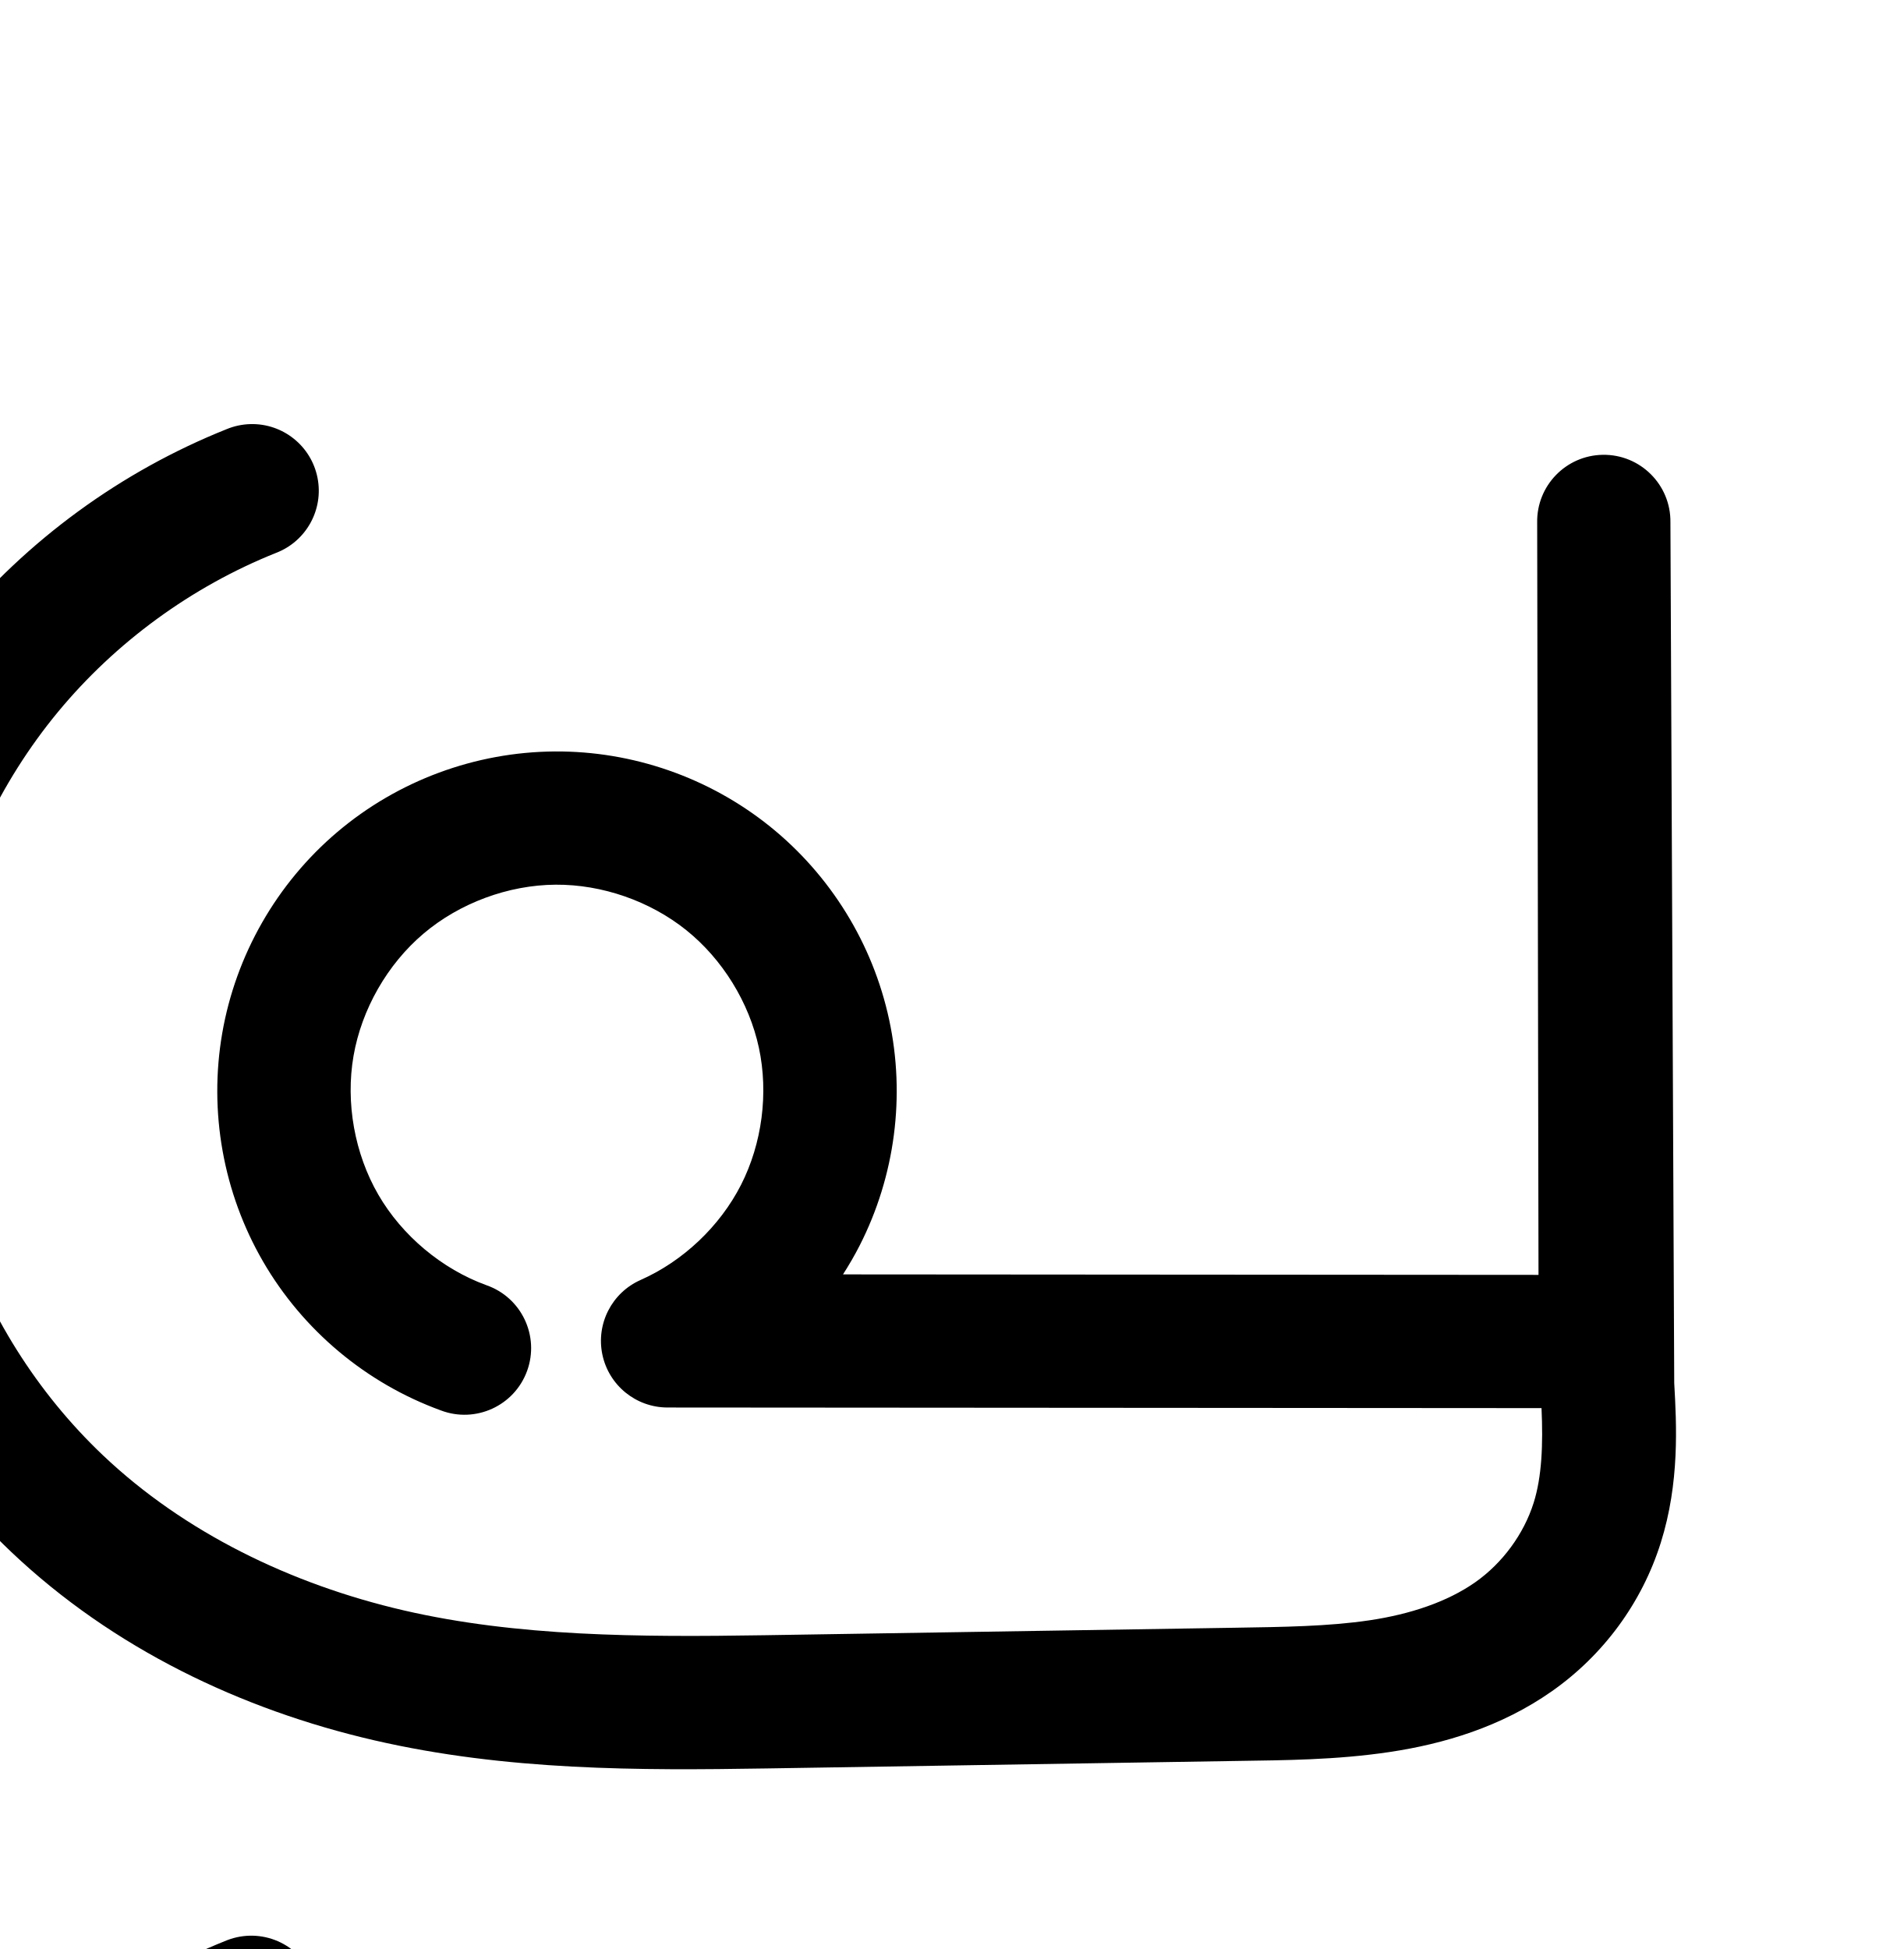
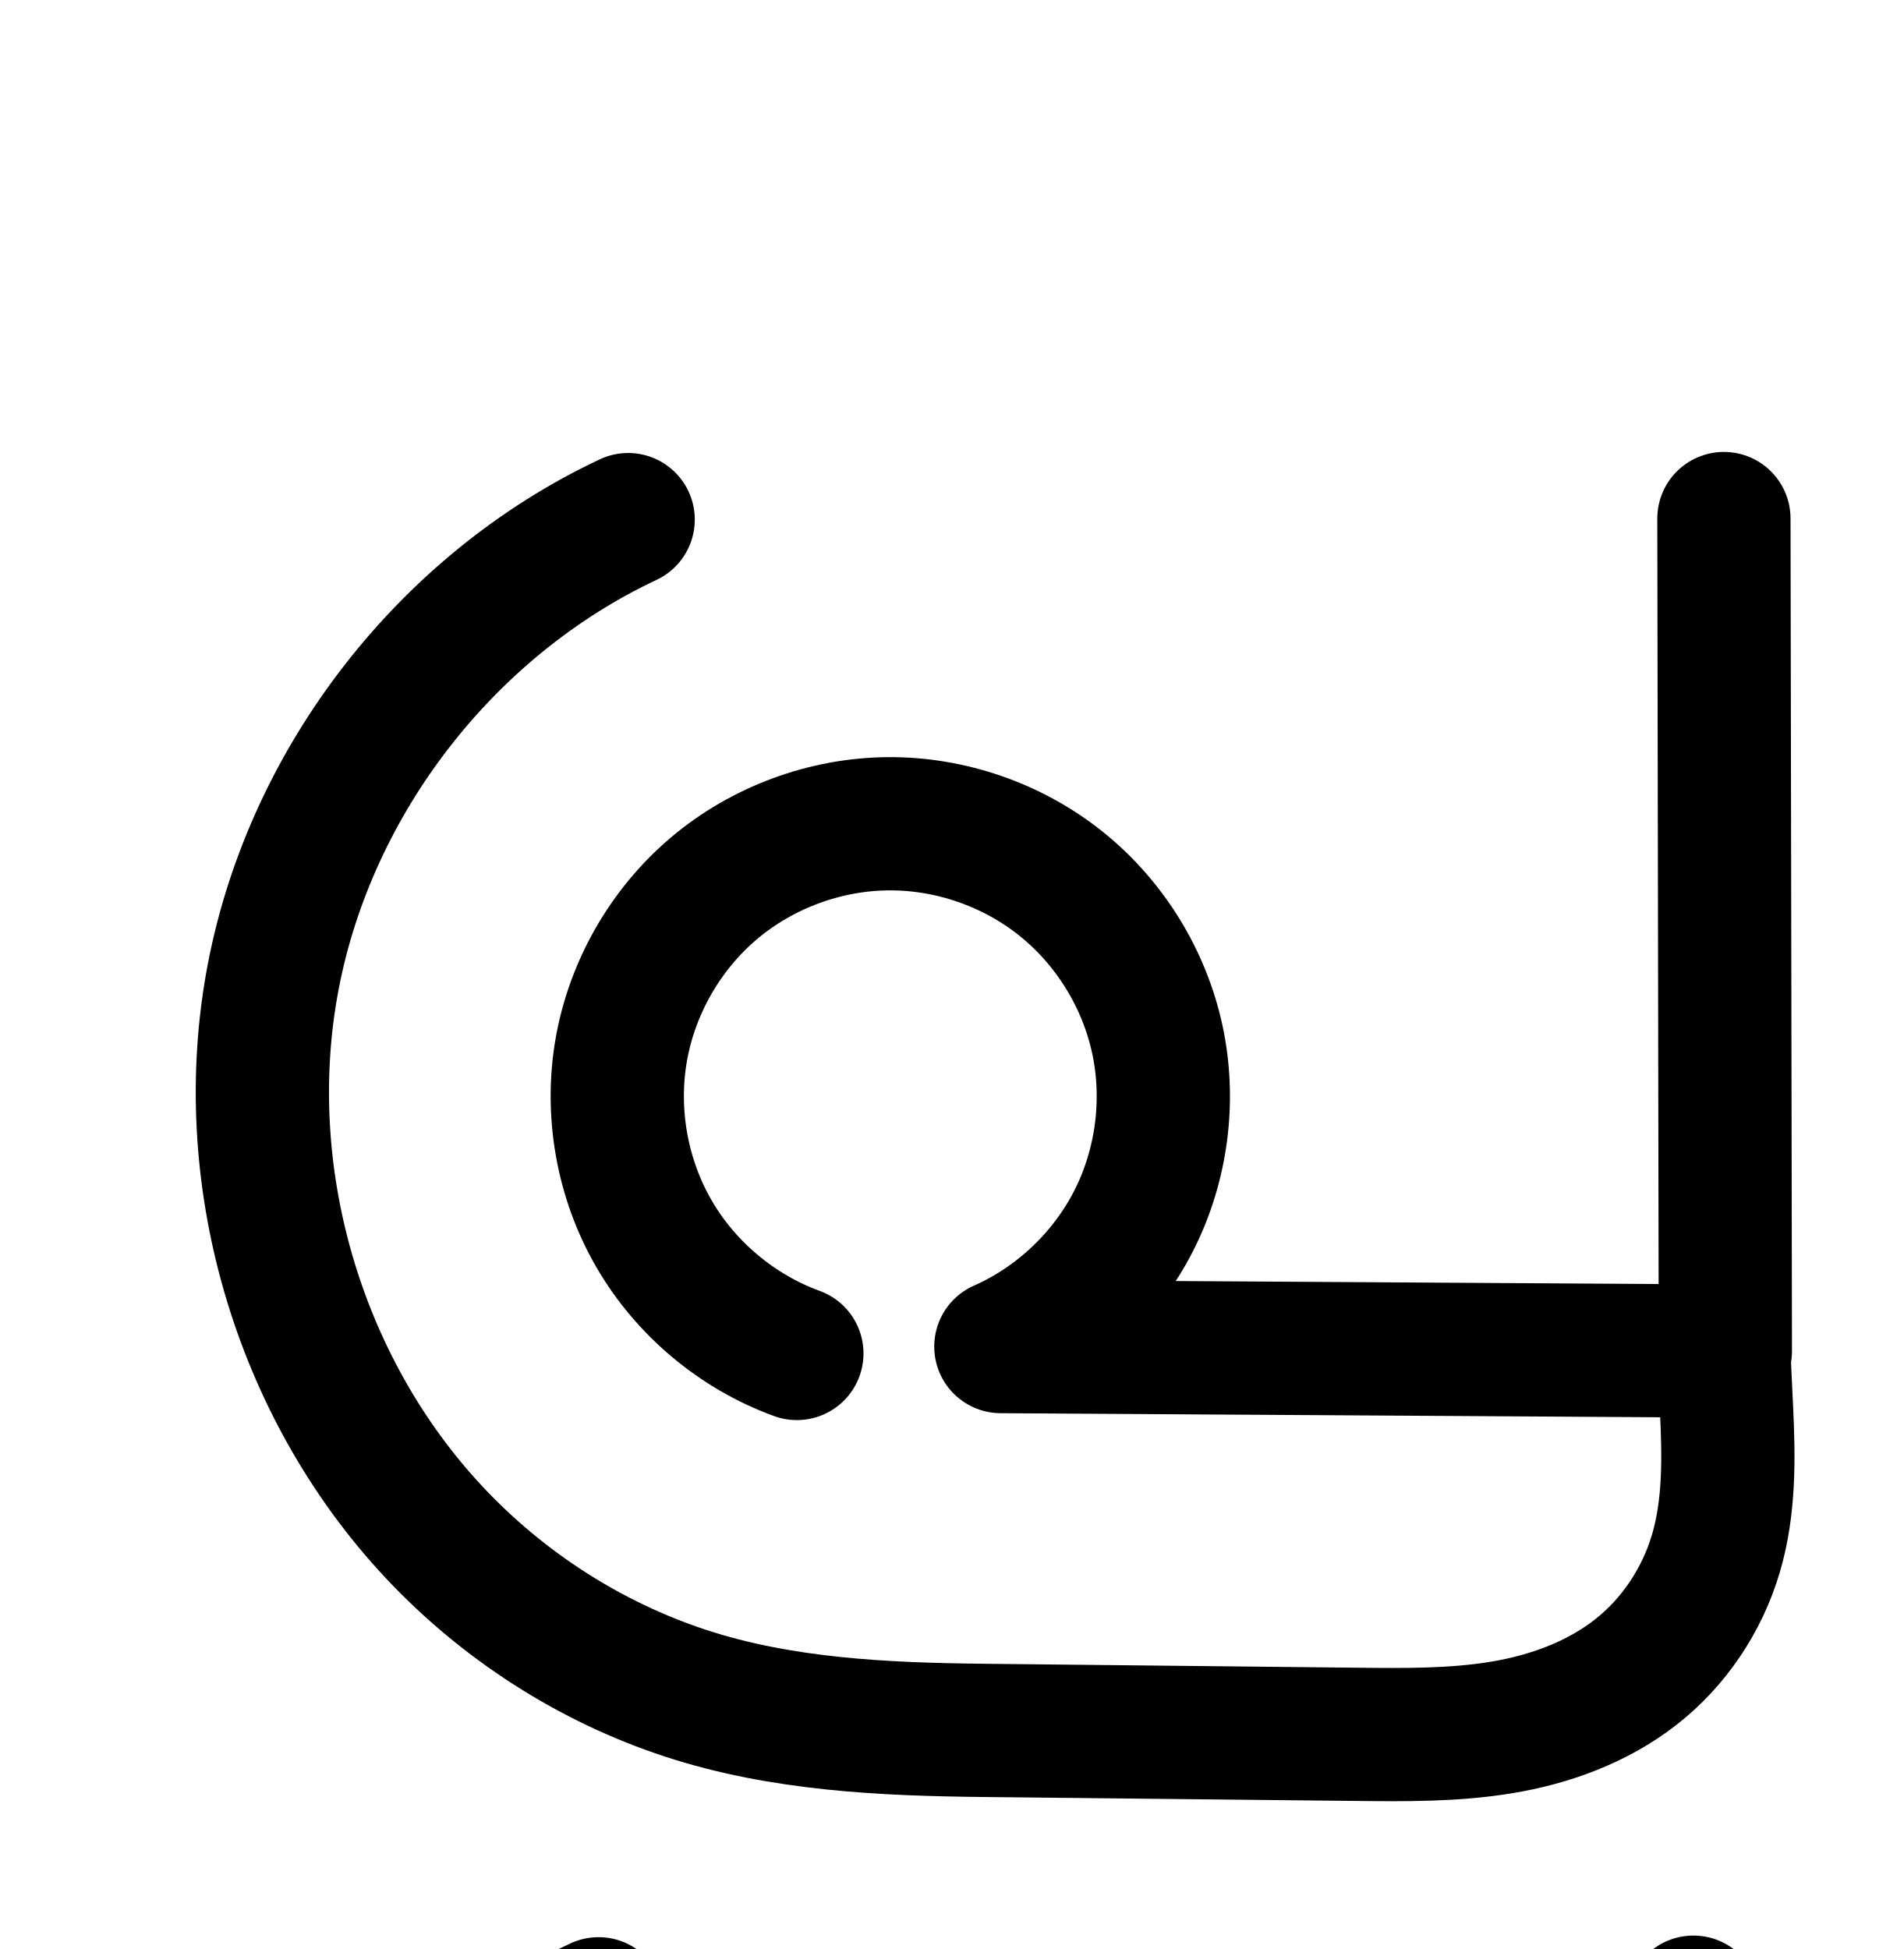
<svg xmlns="http://www.w3.org/2000/svg" width="2000" height="2048" id="svg2992" version="1.1">
  <defs id="defs5498">
    </defs>
  <g id="layer1" transform="translate(0,1048)">
    <g id="layer1-6" transform="translate(-2994.978,-585.5182)">
-       <path style="color:#000000;font-style:normal;font-variant:normal;font-weight:normal;font-stretch:normal;font-size:medium;line-height:normal;font-family:sans-serif;text-indent:0;text-align:start;text-decoration:none;text-decoration-line:none;text-decoration-style:solid;text-decoration-color:#000000;letter-spacing:normal;word-spacing:normal;text-transform:none;direction:ltr;block-progression:tb;writing-mode:lr-tb;baseline-shift:baseline;text-anchor:start;white-space:normal;clip-rule:nonzero;display:inline;overflow:visible;visibility:visible;opacity:1;isolation:auto;mix-blend-mode:normal;color-interpolation:sRGB;color-interpolation-filters:linearRGB;solid-color:#000000;solid-opacity:1;fill:#000000;fill-opacity:1;fill-rule:evenodd;stroke:none;stroke-width:140;stroke-linecap:round;stroke-linejoin:round;stroke-miterlimit:4;stroke-dasharray:none;stroke-dashoffset:0;stroke-opacity:1;color-rendering:auto;image-rendering:auto;shape-rendering:auto;text-rendering:auto;enable-background:accumulate" d="m 263.193,445.646 c -8.654,0.214 -17.192,2.03 -25.184,5.357 -110.721,44.272 -209.453,116.354 -285.35,208.326 -75.897,91.972 -127.929,202.59 -150.383,319.701 -22.454,117.111 -15.025,239.131 21.473,352.652 36.497,113.522 101.569,217.008 188.064,299.092 106.793,101.347 241.75,165.666 381.131,197.875 139.349,32.201 278.939,31.745 412.164,29.625 l 494.414,-7.869 c 50.051,-0.797 103.828,-0.956 160.244,-9.363 57.216,-8.527 117.383,-26.431 170.658,-63.824 54.066,-37.949 94.584,-92.786 114.514,-156.123 19.902,-63.249 16.608,-123.934 14.133,-167.73 l -4,-904.585 c 0.488,-39.462 -31.721,-71.527 -71.18,-70.863 -38.633,0.65 -69.435,32.477 -68.82,71.111 l 1.4,790.615 -730.748,-0.51 c 6.321,-9.853 12.226,-20 17.57,-30.488 37.156,-72.926 48.134,-157.027 30.939,-237.047 -17.194,-80.02 -61.75,-152.19 -125.584,-203.416 -63.834,-51.226 -143.939,-79.097 -225.783,-78.555 -83.494,0.553 -164.744,30.659 -228.439,84.645 -63.696,53.986 -106.713,129.202 -120.943,211.477 -14.231,82.274 1.023,167.571 42.885,239.815 41.862,72.244 108.279,127.89 186.736,156.455 36.509,13.905 77.335,-4.761 90.701,-41.471 13.366,-36.71 -5.901,-77.256 -42.804,-90.079 -46.742,-17.018 -88.56,-52.056 -113.5,-95.096 -24.94,-43.04 -34.545,-96.745 -26.066,-145.762 8.478,-49.016 35.562,-96.374 73.51,-128.537 37.948,-32.163 89.107,-51.118 138.85,-51.447 48.796,-0.323 99.174,17.205 137.232,47.746 38.058,30.541 66.079,75.928 76.33,123.637 10.251,47.708 3.348,100.601 -18.805,144.08 -22.153,43.479 -60.884,80.154 -105.506,99.904 -30.228,13.394 -46.964,46.11 -40.137,78.46 6.827,32.35 35.356,55.514 68.418,55.551 l 918.307,0.641 c 1.734,38.312 0.352,72.122 -8.24,99.428 -10.366,32.942 -32.85,63.517 -61.398,83.555 -29.339,20.593 -68.251,33.593 -110.865,39.943 -43.415,6.47 -90.967,7.042 -141.836,7.851 l -494.414,7.869 c -131.637,2.095 -259.67,1.393 -378.416,-26.047 -118.713,-27.433 -230.927,-82.022 -316.279,-163.022 -69.209,-65.679 -121.951,-149.559 -151.154,-240.393 -29.203,-90.833 -35.226,-189.734 -17.26,-283.439 17.966,-93.706 60.141,-183.364 120.869,-256.955 60.728,-73.591 140.755,-132.016 229.348,-167.439 31.816,-12.2 50.226,-45.535 43.609,-78.961 -6.617,-33.426 -36.34,-57.232 -70.404,-56.391 z" transform="translate(2994.978,-462.4818)" id="path4175-7-9" />
-       <path style="fill:none;fill-rule:evenodd;stroke:#000000;stroke-width:140;stroke-linecap:round;stroke-linejoin:round;stroke-miterlimit:4;stroke-dasharray:none;stroke-opacity:1" d="m 4676.978,2491.518 6,84 c 3.596,50.338 5.315,101.944 -9.833,150.084 -15.148,48.14 -46.648,90.846 -87.955,119.839 -41.307,28.993 -90.847,44.447 -140.762,51.885 -49.915,7.439 -100.58,7.803 -151.04,8.606 l -494.413,7.87 c -132.431,2.108 -266.243,1.984 -395.291,-27.836 -129.047,-29.821 -252.633,-89.275 -348.706,-180.447 -77.852,-73.881 -136.758,-167.565 -169.608,-269.743 -32.85,-102.177 -39.576,-212.637 -19.366,-318.046 20.21,-105.408 67.314,-205.548 135.626,-288.329 68.312,-82.782 157.692,-148.035 257.349,-187.882" id="path4175-7-9-3" />
-       <path style="fill:none;fill-rule:evenodd;stroke:#000000;stroke-width:140;stroke-linecap:round;stroke-linejoin:round;stroke-miterlimit:4;stroke-dasharray:none;stroke-opacity:1" d="m 3482.033,2541.762 c -62.6,-22.792 -116.718,-68.134 -150.119,-125.776 -33.401,-57.642 -45.829,-127.142 -34.475,-192.787 11.354,-65.645 46.405,-126.933 97.226,-170.007 50.822,-43.074 117.025,-67.605 183.644,-68.046 65.32,-0.432 130.563,22.266 181.508,63.15 50.946,40.884 87.234,99.662 100.957,163.526 13.723,63.864 4.783,132.361 -24.872,190.564 -29.655,58.203 -79.814,105.698 -139.546,132.137 l 985.219,0.689 -1.525,-860.788" id="path4139-0-3-8-6-5-3-0" />
+       <path style="fill:none;fill-rule:evenodd;stroke:#000000;stroke-width:140;stroke-linecap:round;stroke-linejoin:round;stroke-miterlimit:4;stroke-dasharray:none;stroke-opacity:1" d="m 4804.978,933.518 4,84 c 2.435,51.133 3.368,103.279 -11.145,152.37 -14.513,49.091 -44.277,93.655 -84.694,125.073 -40.416,31.418 -90.044,49.453 -140.553,57.783 -50.509,8.329 -102.01,7.729 -153.199,7.188 l -390.413,-4.13 c -105.78,-1.119 -213.03,-6.037 -313.55,-38.998 -100.52,-32.962 -192.145,-92.062 -264.446,-169.285 C 3307.239,993.994 3242.495,770.131 3282.097,563.582 3321.698,357.033 3464.649,172.992 3654.978,83.518" id="path4175-7-9-3" />
+       <path style="fill:none;fill-rule:evenodd;stroke:#000000;stroke-width:140;stroke-linecap:round;stroke-linejoin:round;stroke-miterlimit:4;stroke-dasharray:none;stroke-opacity:1" d="m 3832.227,959.739 c -62.6,-22.792 -116.718,-68.134 -150.119,-125.776 -33.401,-57.642 -45.829,-127.142 -34.475,-192.787 11.354,-65.645 46.405,-126.933 97.226,-170.007 50.822,-43.074 117.026,-67.605 183.644,-68.046 65.32,-0.432 130.563,22.266 181.508,63.15 50.946,40.884 87.234,99.662 100.957,163.526 13.723,63.864 4.783,132.361 -24.872,190.564 -29.655,58.203 -79.814,105.698 -139.546,132.137 l 761.219,4.689 -1.525,-874.788" id="path4139-0-3-8-6-5" />
+       <path style="color:#000000;font-style:normal;font-variant:normal;font-weight:normal;font-stretch:normal;font-size:medium;line-height:normal;font-family:sans-serif;text-indent:0;text-align:start;text-decoration:none;text-decoration-line:none;text-decoration-style:solid;text-decoration-color:#000000;letter-spacing:normal;word-spacing:normal;text-transform:none;direction:ltr;block-progression:tb;writing-mode:lr-tb;baseline-shift:baseline;text-anchor:start;white-space:normal;clip-rule:nonzero;display:inline;overflow:visible;visibility:visible;opacity:1;isolation:auto;mix-blend-mode:normal;color-interpolation:sRGB;color-interpolation-filters:linearRGB;solid-color:#000000;solid-opacity:1;fill:#000000;fill-opacity:1;fill-rule:evenodd;stroke:none;stroke-width:140;stroke-linecap:round;stroke-linejoin:round;stroke-miterlimit:4;stroke-dasharray:none;stroke-dashoffset:0;stroke-opacity:1;color-rendering:auto;image-rendering:auto;shape-rendering:auto;text-rendering:auto;enable-background:accumulate" d="M 1778.09 2033.895 A 70.007 70.007 0 0 0 1709.268 2105.004 L 1710.67 2909.238 L 1203.266 2906.113 C 1209.836 2895.948 1215.964 2885.471 1221.49 2874.625 C 1258.647 2801.699 1269.624 2717.596 1252.43 2637.576 C 1235.235 2557.556 1190.679 2485.386 1126.846 2434.16 C 1063.012 2382.934 982.907 2355.066 901.062 2355.607 C 817.568 2356.16 736.317 2386.264 672.621 2440.25 C 608.925 2494.235 565.91 2569.452 551.68 2651.727 C 537.449 2734.001 552.7 2819.297 594.562 2891.541 C 636.425 2963.785 702.843 3019.433 781.301 3047.998 A 70.007 70.007 0 1 0 829.197 2916.445 C 782.455 2899.427 740.635 2864.39 715.695 2821.35 C 690.755 2778.309 681.153 2724.604 689.631 2675.588 C 698.109 2626.572 725.193 2579.213 763.141 2547.051 C 801.089 2514.888 852.245 2495.933 901.988 2495.604 C 950.785 2495.28 1001.165 2512.808 1039.223 2543.35 C 1077.281 2573.891 1105.301 2619.278 1115.553 2666.986 C 1125.804 2714.695 1118.901 2767.587 1096.748 2811.066 C 1074.595 2854.545 1035.862 2891.223 991.24 2910.973 A 70.007 70.007 0 0 0 1019.143 3044.981 L 1712.342 3049.25 C 1714.402 3096.549 1713.77 3138.557 1703.727 3172.527 C 1693.325 3207.711 1671.44 3240.227 1643.199 3262.18 C 1614.456 3284.523 1575.983 3299.274 1534.217 3306.162 C 1491.778 3313.161 1444.389 3312.962 1393.15 3312.42 L 1002.738 3308.291 C 898.626 3307.19 798.728 3301.784 710.258 3272.773 C 621.311 3243.606 539.415 3190.852 475.102 3122.16 C 347.398 2985.763 288.684 2782.754 323.867 2599.248 C 359.051 2415.742 488.686 2248.843 657.781 2169.352 A 70.007 70.007 0 0 0 630.037 2035.584 L 630.035 2035.582 A 70.007 70.007 0 0 0 598.219 2042.652 C 386.656 2142.108 230.391 2343.291 186.371 2572.883 C 142.352 2802.475 213.125 3047.192 372.9 3217.844 C 453.189 3303.598 554.542 3369.044 666.635 3405.801 C 779.204 3442.714 893.807 3447.144 1001.256 3448.281 L 1391.668 3452.41 C 1442.806 3452.951 1498.419 3453.955 1556.998 3444.295 C 1616.25 3434.524 1677.032 3413.203 1729.121 3372.711 C 1781.713 3331.828 1819.358 3275.217 1837.982 3212.219 C 1856.547 3149.422 1854.422 3089.217 1851.92 3036.674 L 1849.768 2991.463 A 70.007 70.007 0 0 0 1850.793 2979.549 L 1849.268 2104.76 A 70.007 70.007 0 0 0 1778.09 2033.895 z " transform="translate(2994.978,-462.4818)" id="path4175-7-9-3-0" />
    </g>
  </g>
</svg>
